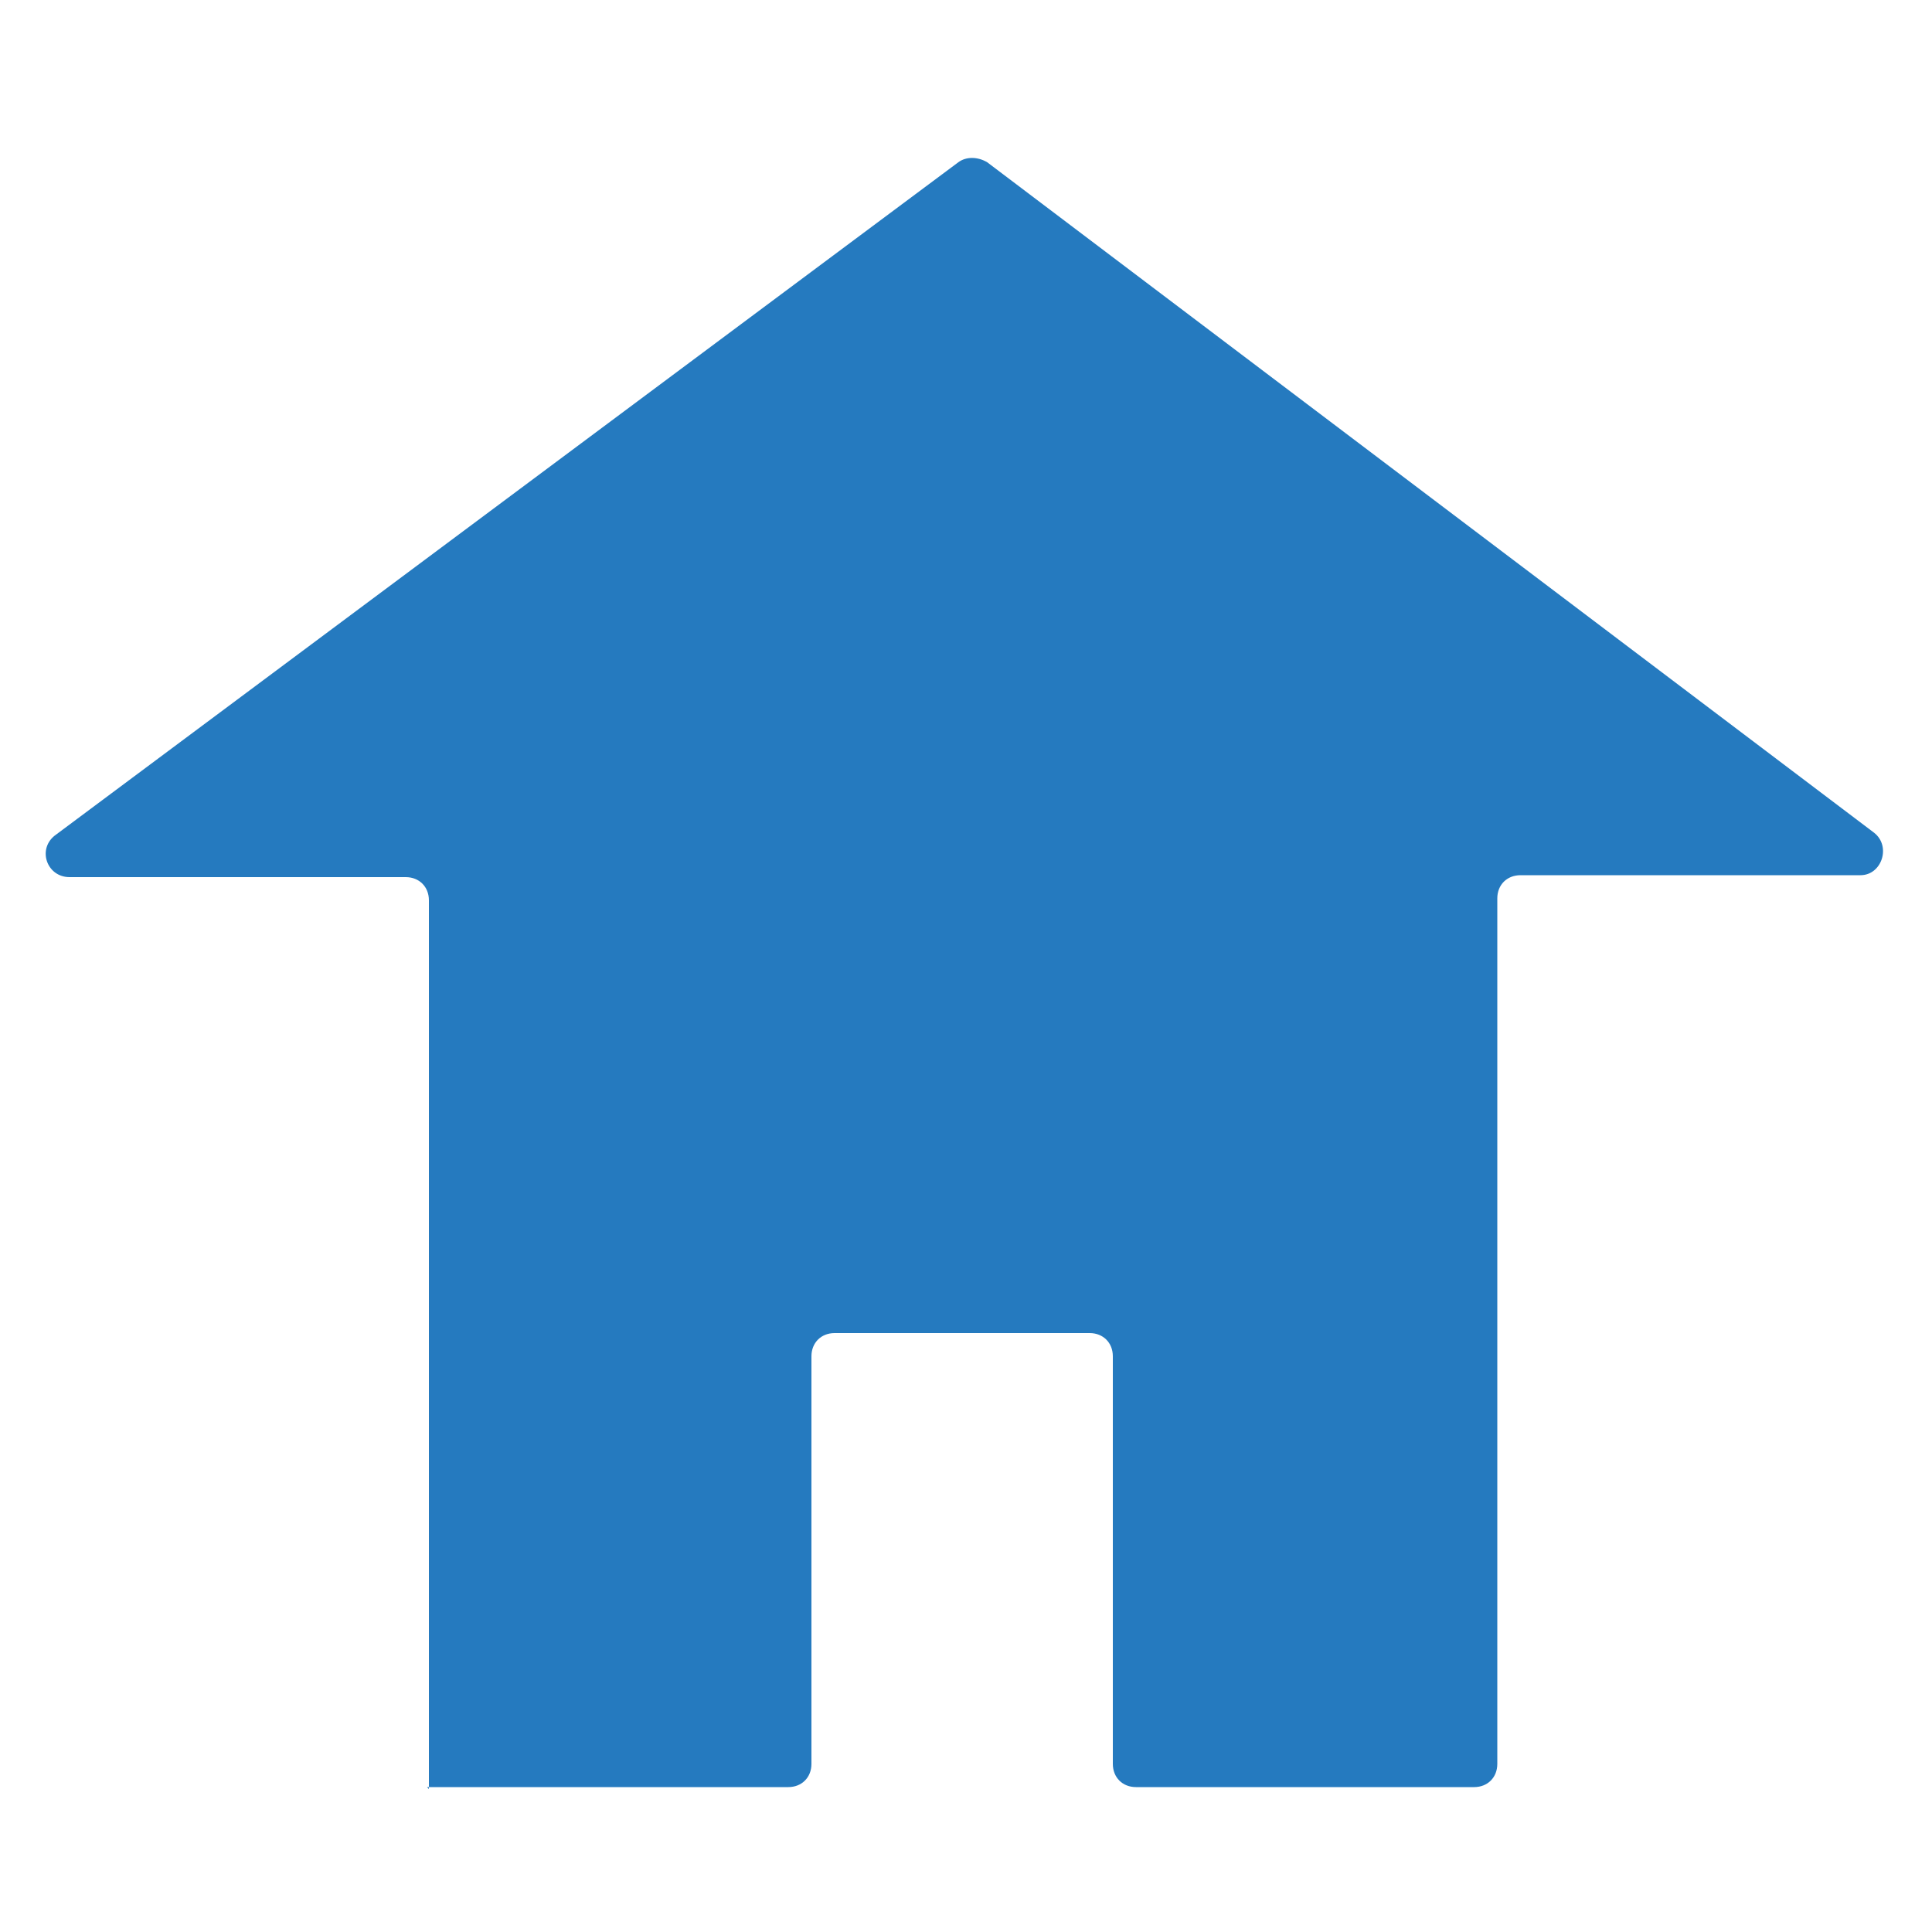
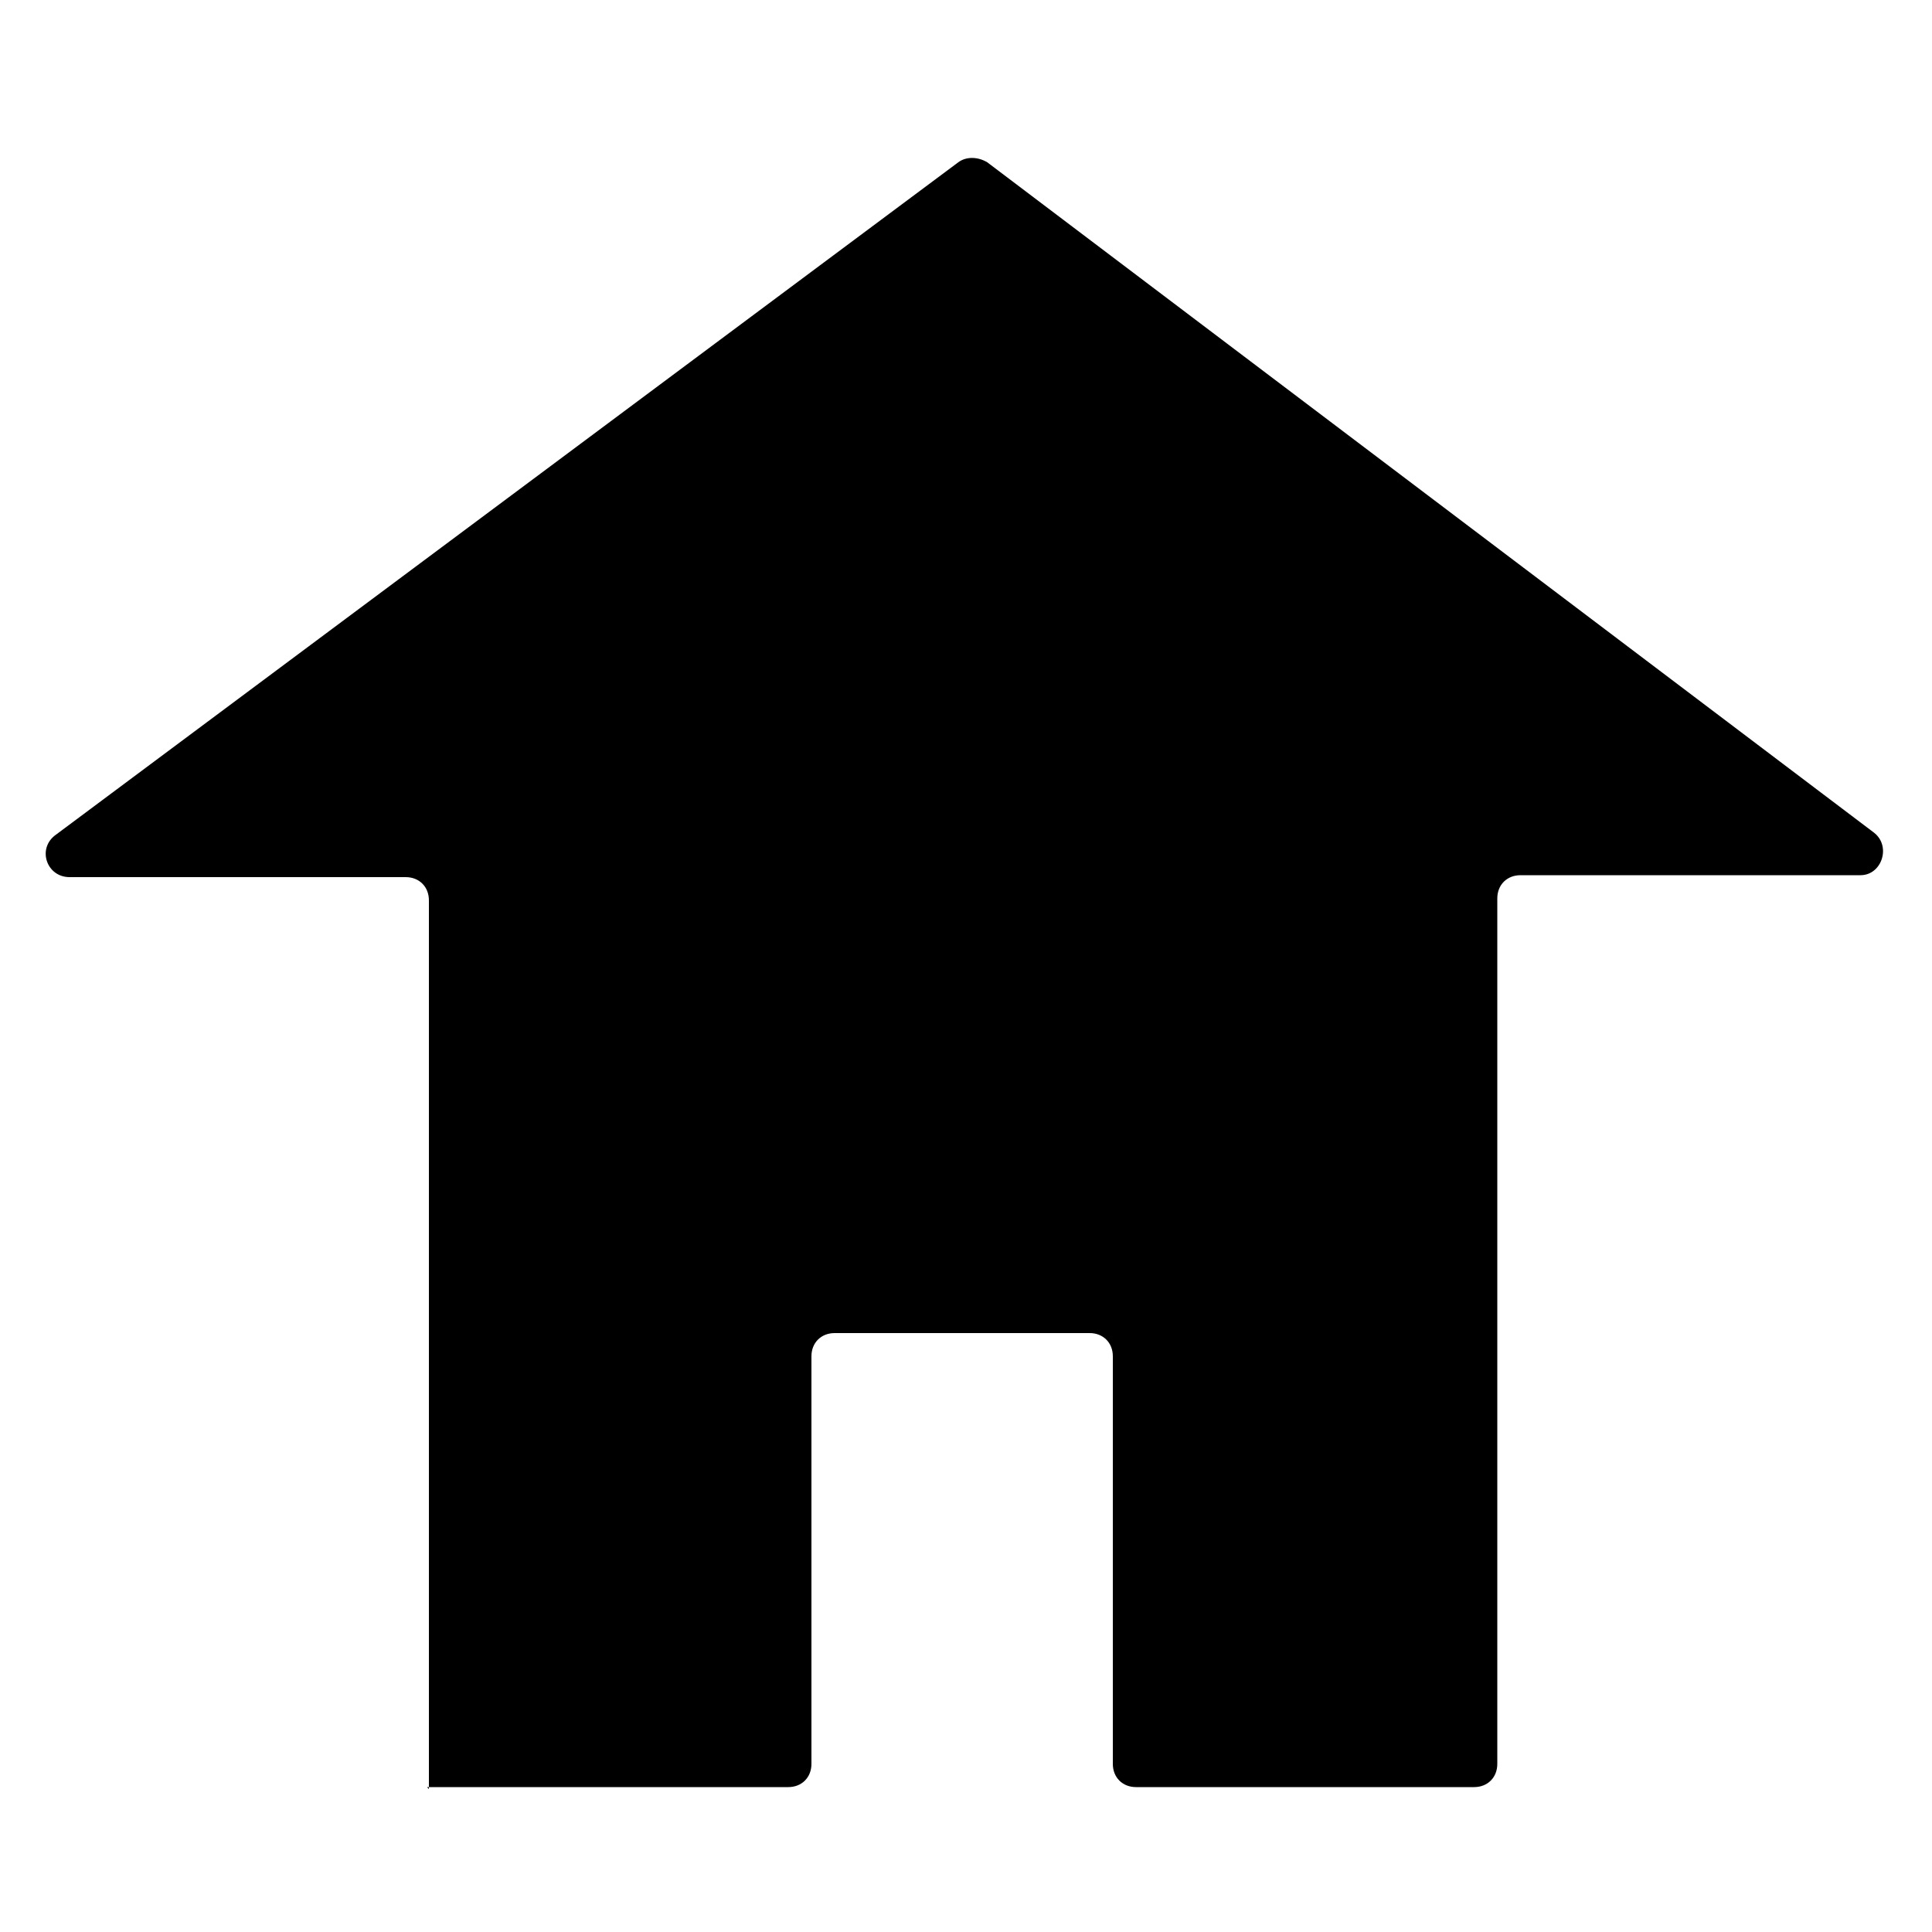
- <svg xmlns="http://www.w3.org/2000/svg" version="1.1" id="Layer_1" x="0px" y="0px" viewBox="0 0 100 100" enable-background="new 0 0 100 100" xml:space="preserve">
-   <path fill="#257ABF" d="M22.2,92.6v-46c0-0.7-0.5-1.2-1.2-1.2H3.6c-1.2,0-1.7-1.5-0.7-2.2L49.6,8.4c0.4-0.3,1-0.3,1.5,0l45.9,34.7  c0.9,0.7,0.4,2.2-0.7,2.2H78.7c-0.7,0-1.2,0.5-1.2,1.2v44.8c0,0.7-0.5,1.2-1.2,1.2H58.8c-0.7,0-1.2-0.5-1.2-1.2V70.2  c0-0.7-0.5-1.2-1.2-1.2H43.2c-0.7,0-1.2,0.5-1.2,1.2v21.1c0,0.7-0.5,1.2-1.2,1.2H22.1" />
+ <svg xmlns="http://www.w3.org/2000/svg" version="1.1" id="Layer_1" x="0px" y="0px" viewBox="0 0 100 100" enable-background="new 255 255 255 255" xml:space="preserve">
+   <path fill="#000" d="M22.2,92.6v-46c0-0.7-0.5-1.2-1.2-1.2H3.6c-1.2,0-1.7-1.5-0.7-2.2L49.6,8.4c0.4-0.3,1-0.3,1.5,0l45.9,34.7  c0.9,0.7,0.4,2.2-0.7,2.2H78.7c-0.7,0-1.2,0.5-1.2,1.2v44.8c0,0.7-0.5,1.2-1.2,1.2H58.8c-0.7,0-1.2-0.5-1.2-1.2V70.2  c0-0.7-0.5-1.2-1.2-1.2H43.2c-0.7,0-1.2,0.5-1.2,1.2v21.1c0,0.7-0.5,1.2-1.2,1.2H22.1" />
</svg>
